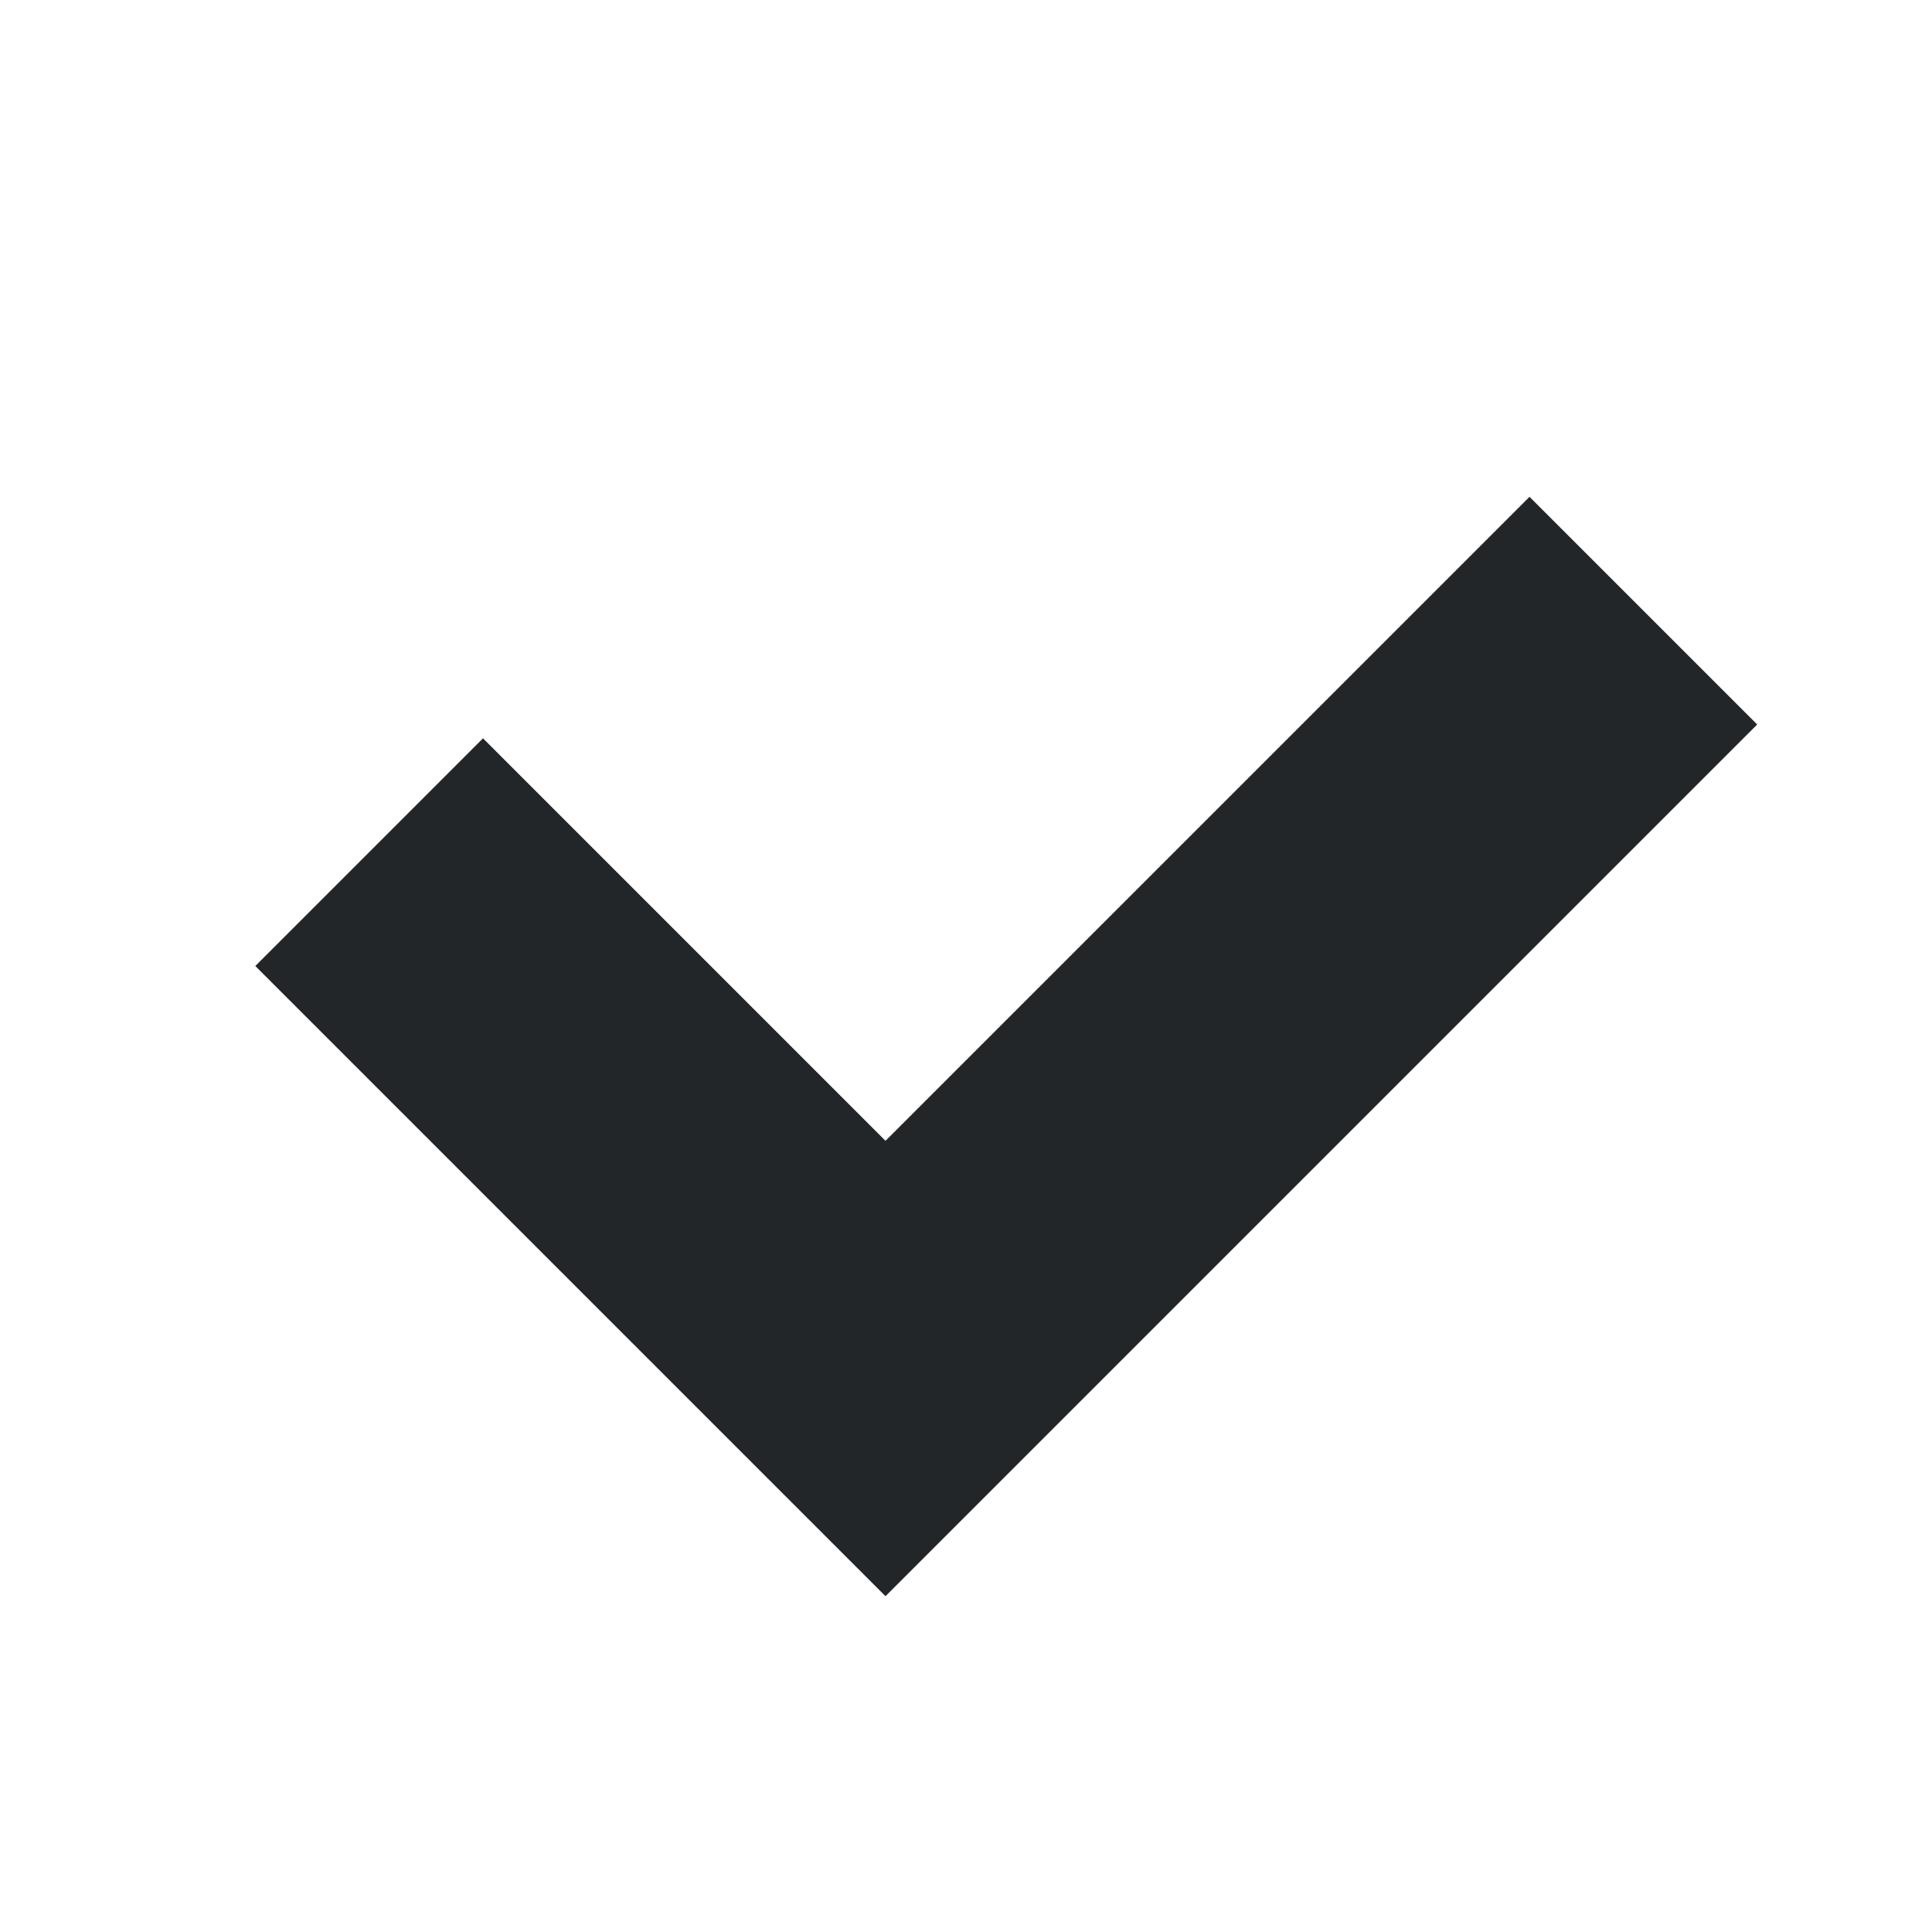
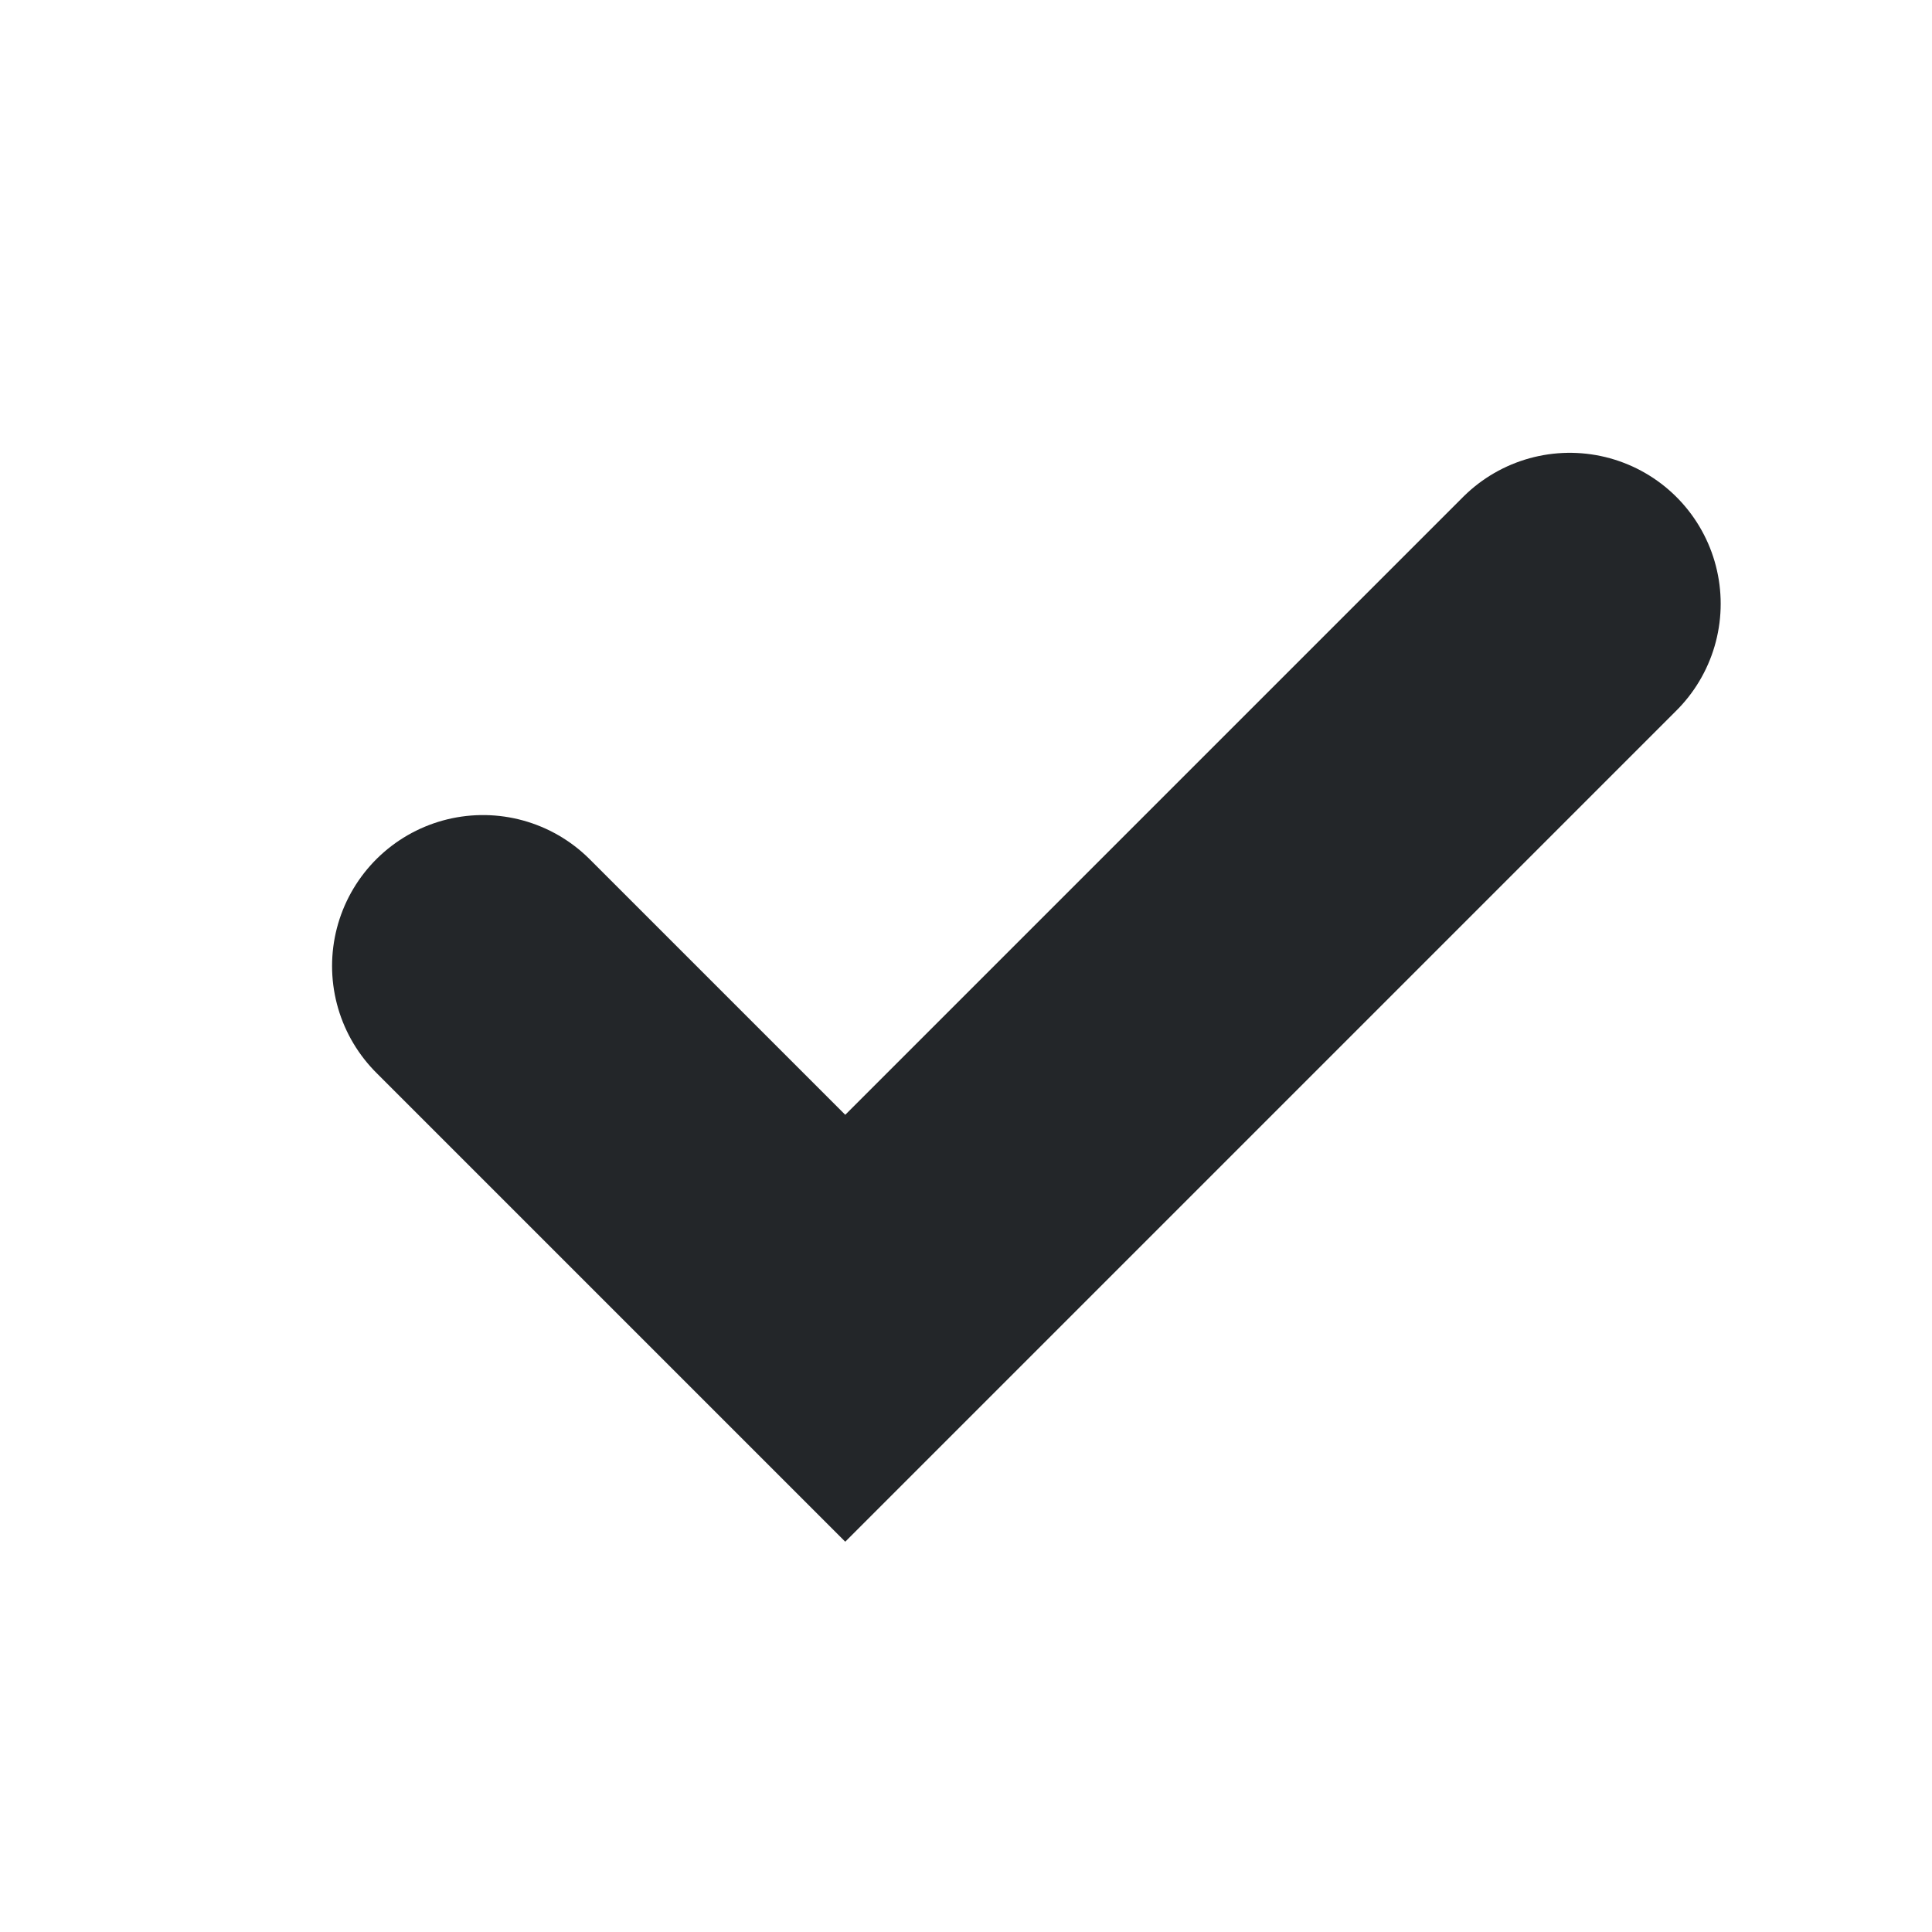
- <svg xmlns="http://www.w3.org/2000/svg" fill="none" viewBox="0 0 24 24" version="1.1" id="svg1">
+ <svg xmlns="http://www.w3.org/2000/svg" fill="none" viewBox="0 0 16 16" version="1.1" id="svg1" width="16" height="16">
  <defs id="defs1">
    <style type="text/css" id="current-color-scheme" />
  </defs>
-   <path stroke="#232629" stroke-linecap="round" stroke-linejoin="round" stroke-width="2.532" d="m 6,12 5,5 8,-8" id="path1" style="stroke-width:4;stroke-dasharray:none;stroke-linejoin:miter;stroke-linecap:square" />
+   <path stroke="#232629" stroke-linecap="round" stroke-linejoin="round" stroke-width="2.532" d="m 4,8 3,3 6,-6" id="path1" style="stroke-width:2.5;stroke-linecap:round;stroke-linejoin:miter;stroke-dasharray:none" />
</svg>
